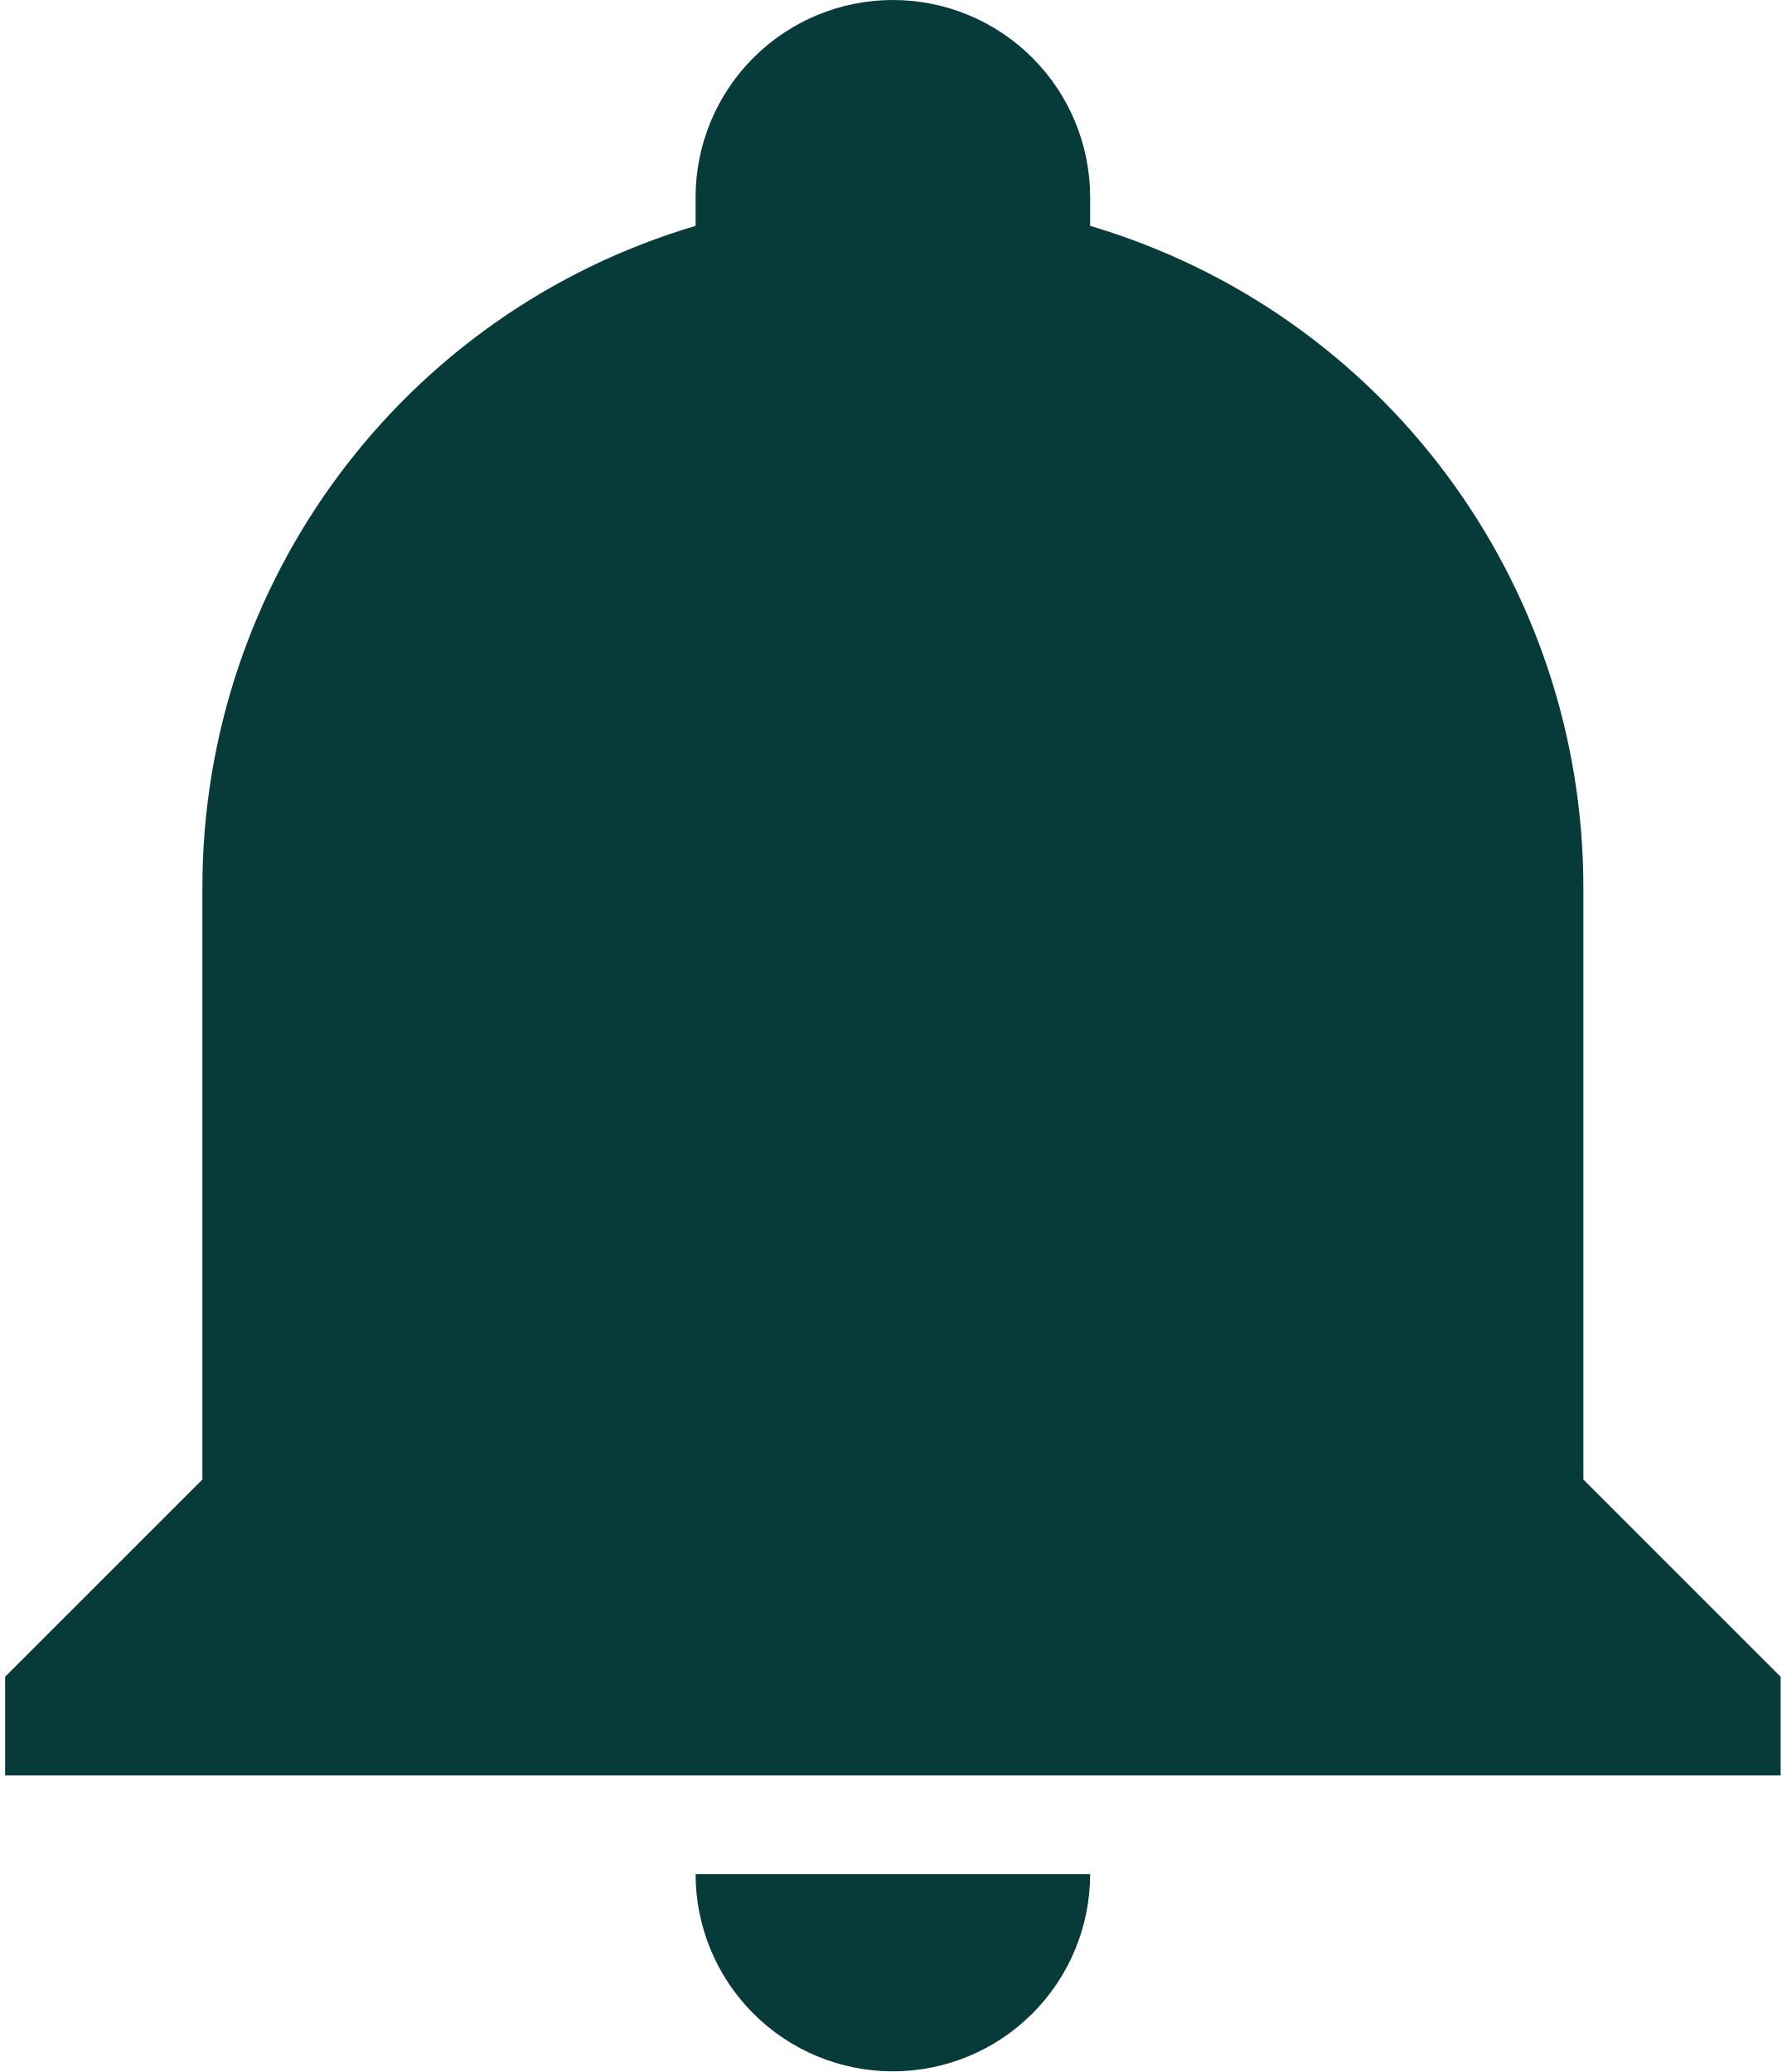
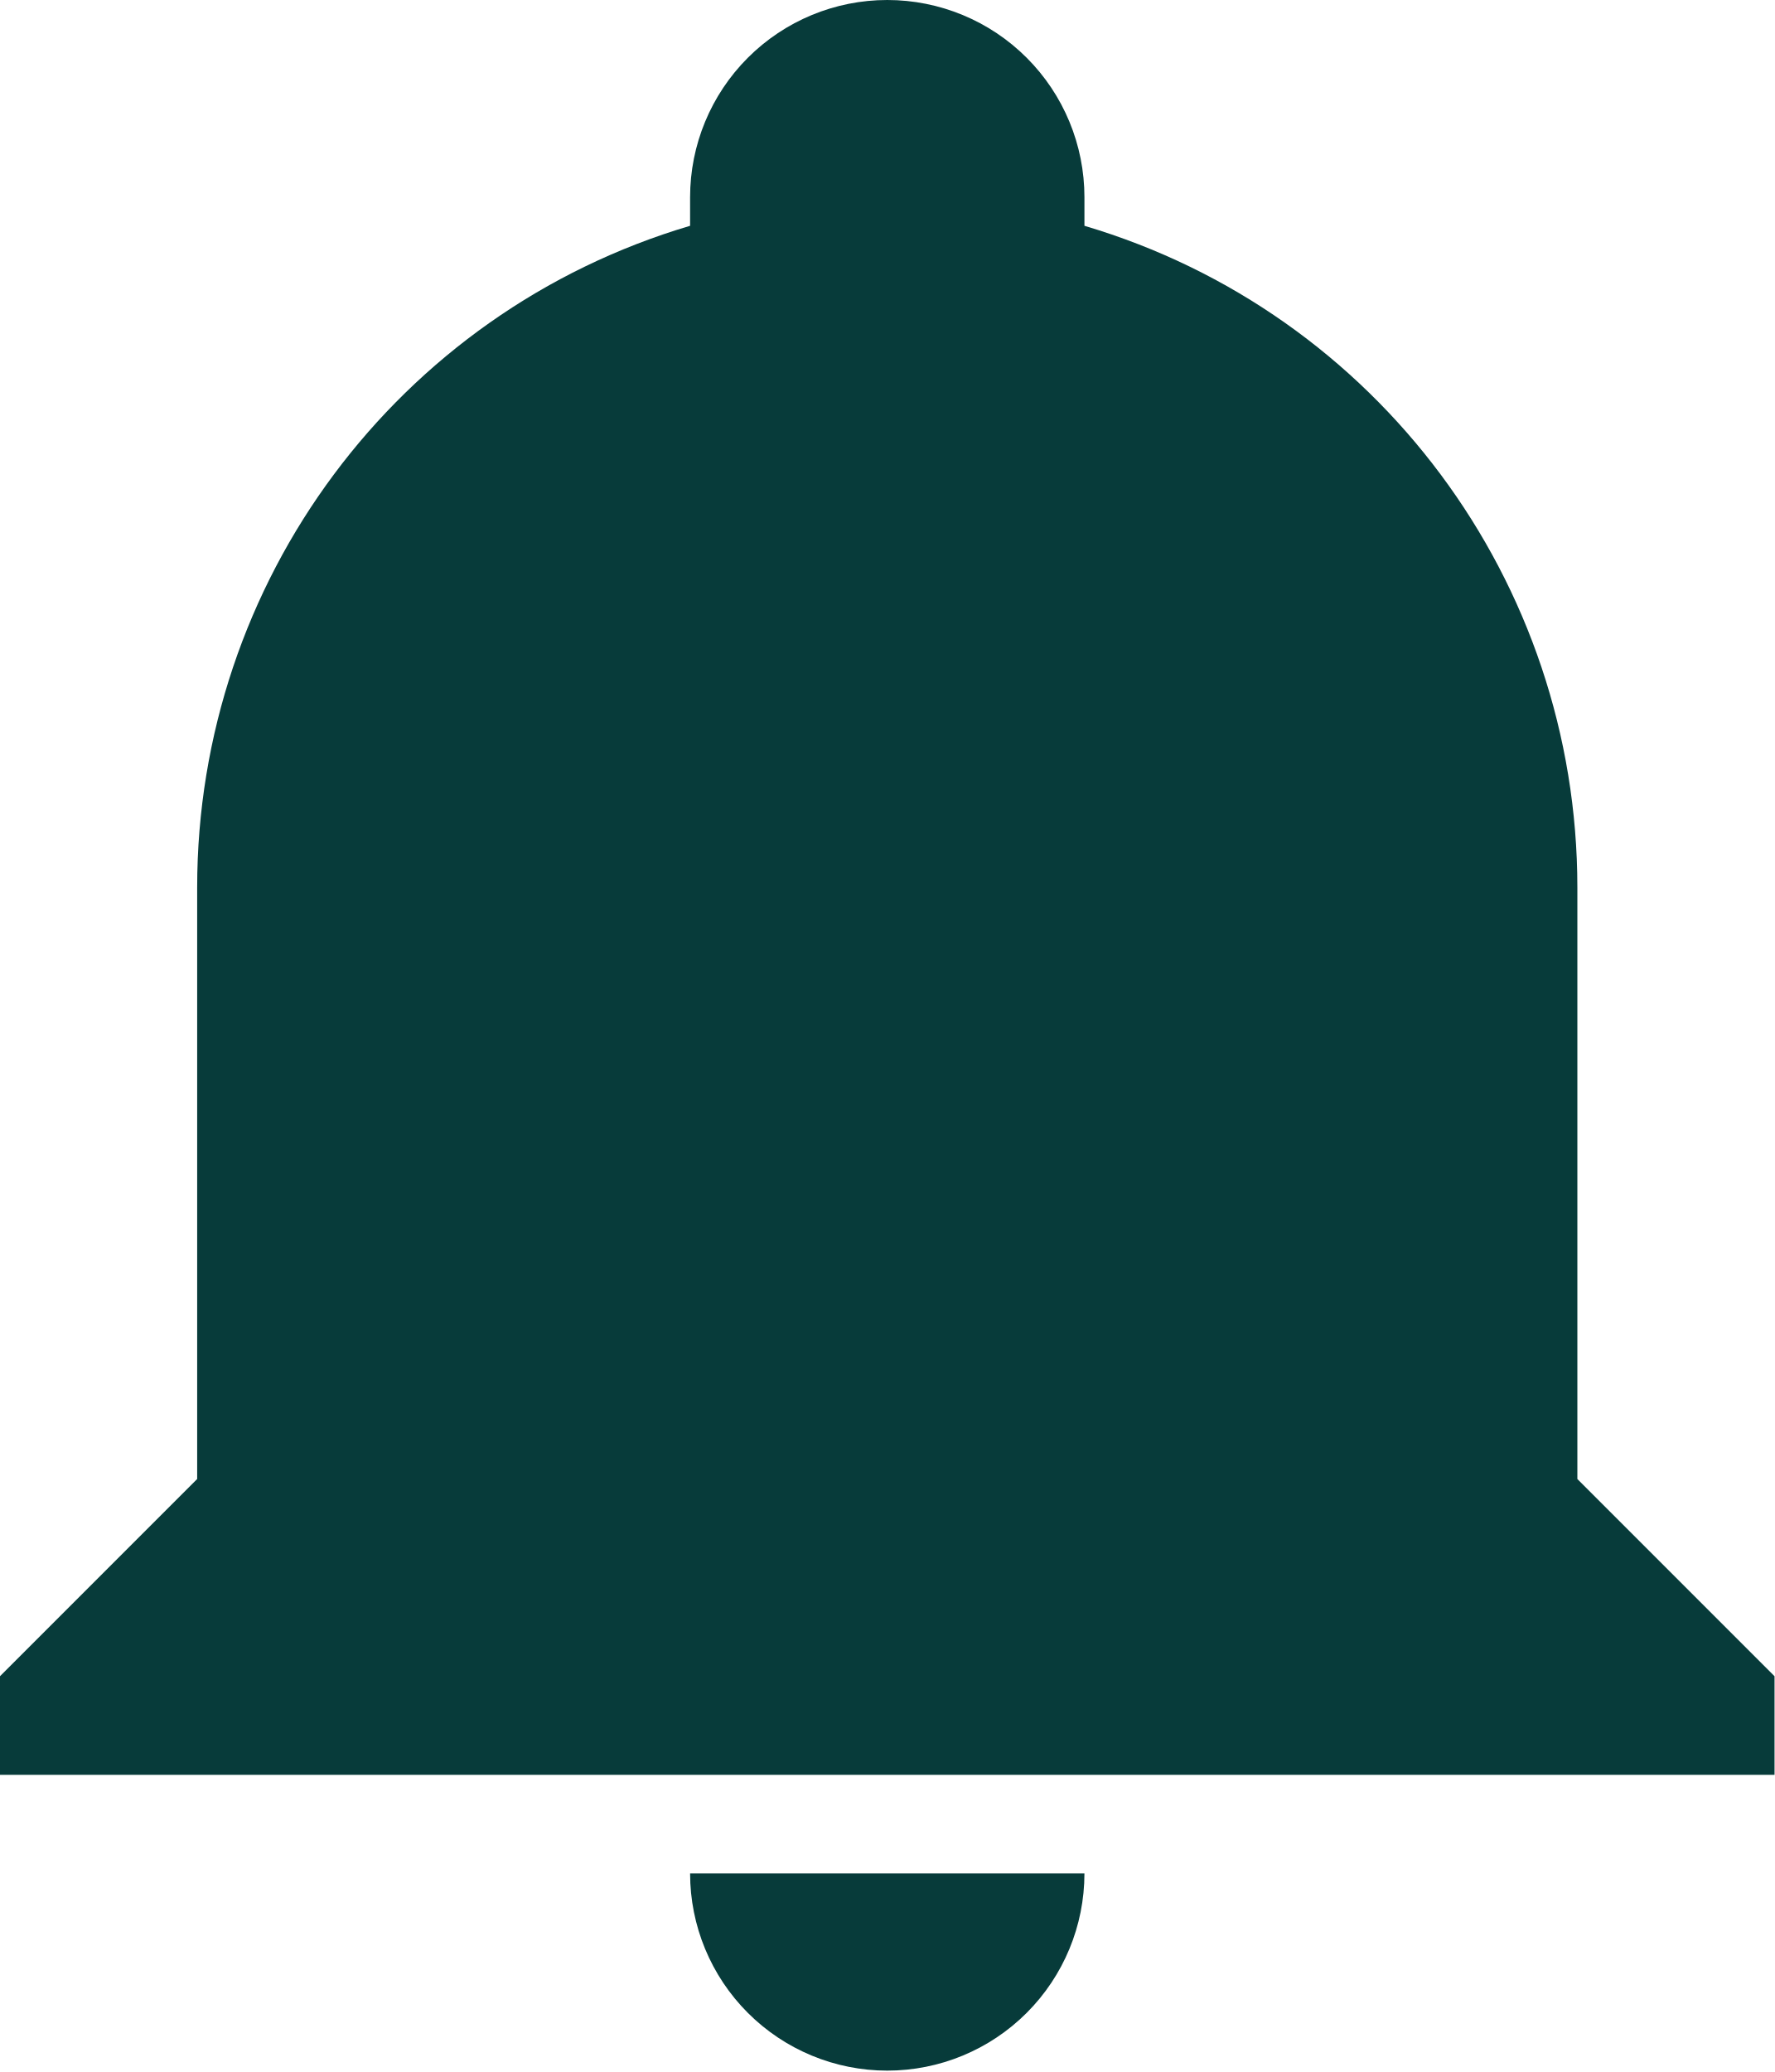
- <svg xmlns="http://www.w3.org/2000/svg" id="body_1" width="50" height="58">
-   <g transform="matrix(0.04707792 0 0 0.04707792 0.1428572 -0)">
-     <path d="M1055.66 997.014L1055.66 1055.66L0 1055.66L0 997.014L117.296 879.718L117.296 527.831C 117.296 346.022 236.351 185.914 410.535 134.304L410.535 134.304L410.535 117.296C 410.535 86.187 422.893 56.352 444.89 34.355C 466.887 12.358 496.722 0 527.831 0C 558.94 0 588.774 12.358 610.771 34.355C 632.769 56.352 645.127 86.187 645.127 117.296L645.127 117.296L645.127 134.304C 819.311 185.914 938.366 346.022 938.366 527.831L938.366 527.831L938.366 879.718L1055.66 997.014zM645.127 1114.31C 645.127 1145.42 632.769 1175.25 610.771 1197.25C 588.774 1219.25 558.94 1231.61 527.831 1231.61C 496.722 1231.61 466.887 1219.25 444.89 1197.25C 422.893 1175.25 410.535 1145.42 410.535 1114.31" stroke="none" fill="#073B3A" fill-rule="nonzero" />
-   </g>
+ <svg xmlns="http://www.w3.org/2000/svg" width="430" height="502" viewBox="0 0 430 502" fill="none">
+   <path d="M430 406.111V430H0V406.111L47.778 358.333V215C47.778 140.944 96.272 75.728 167.222 54.706V47.778C167.222 35.106 172.256 22.954 181.216 13.994C190.176 5.034 202.329 0 215 0C227.671 0 239.824 5.034 248.784 13.994C257.744 22.954 262.778 35.106 262.778 47.778V54.706C333.728 75.728 382.222 140.944 382.222 215V358.333L430 406.111ZM262.778 453.889C262.778 466.56 257.744 478.713 248.784 487.673C239.824 496.633 227.671 501.667 215 501.667C202.329 501.667 190.176 496.633 181.216 487.673C172.256 478.713 167.222 466.56 167.222 453.889" fill="#073B3A" />
</svg>
